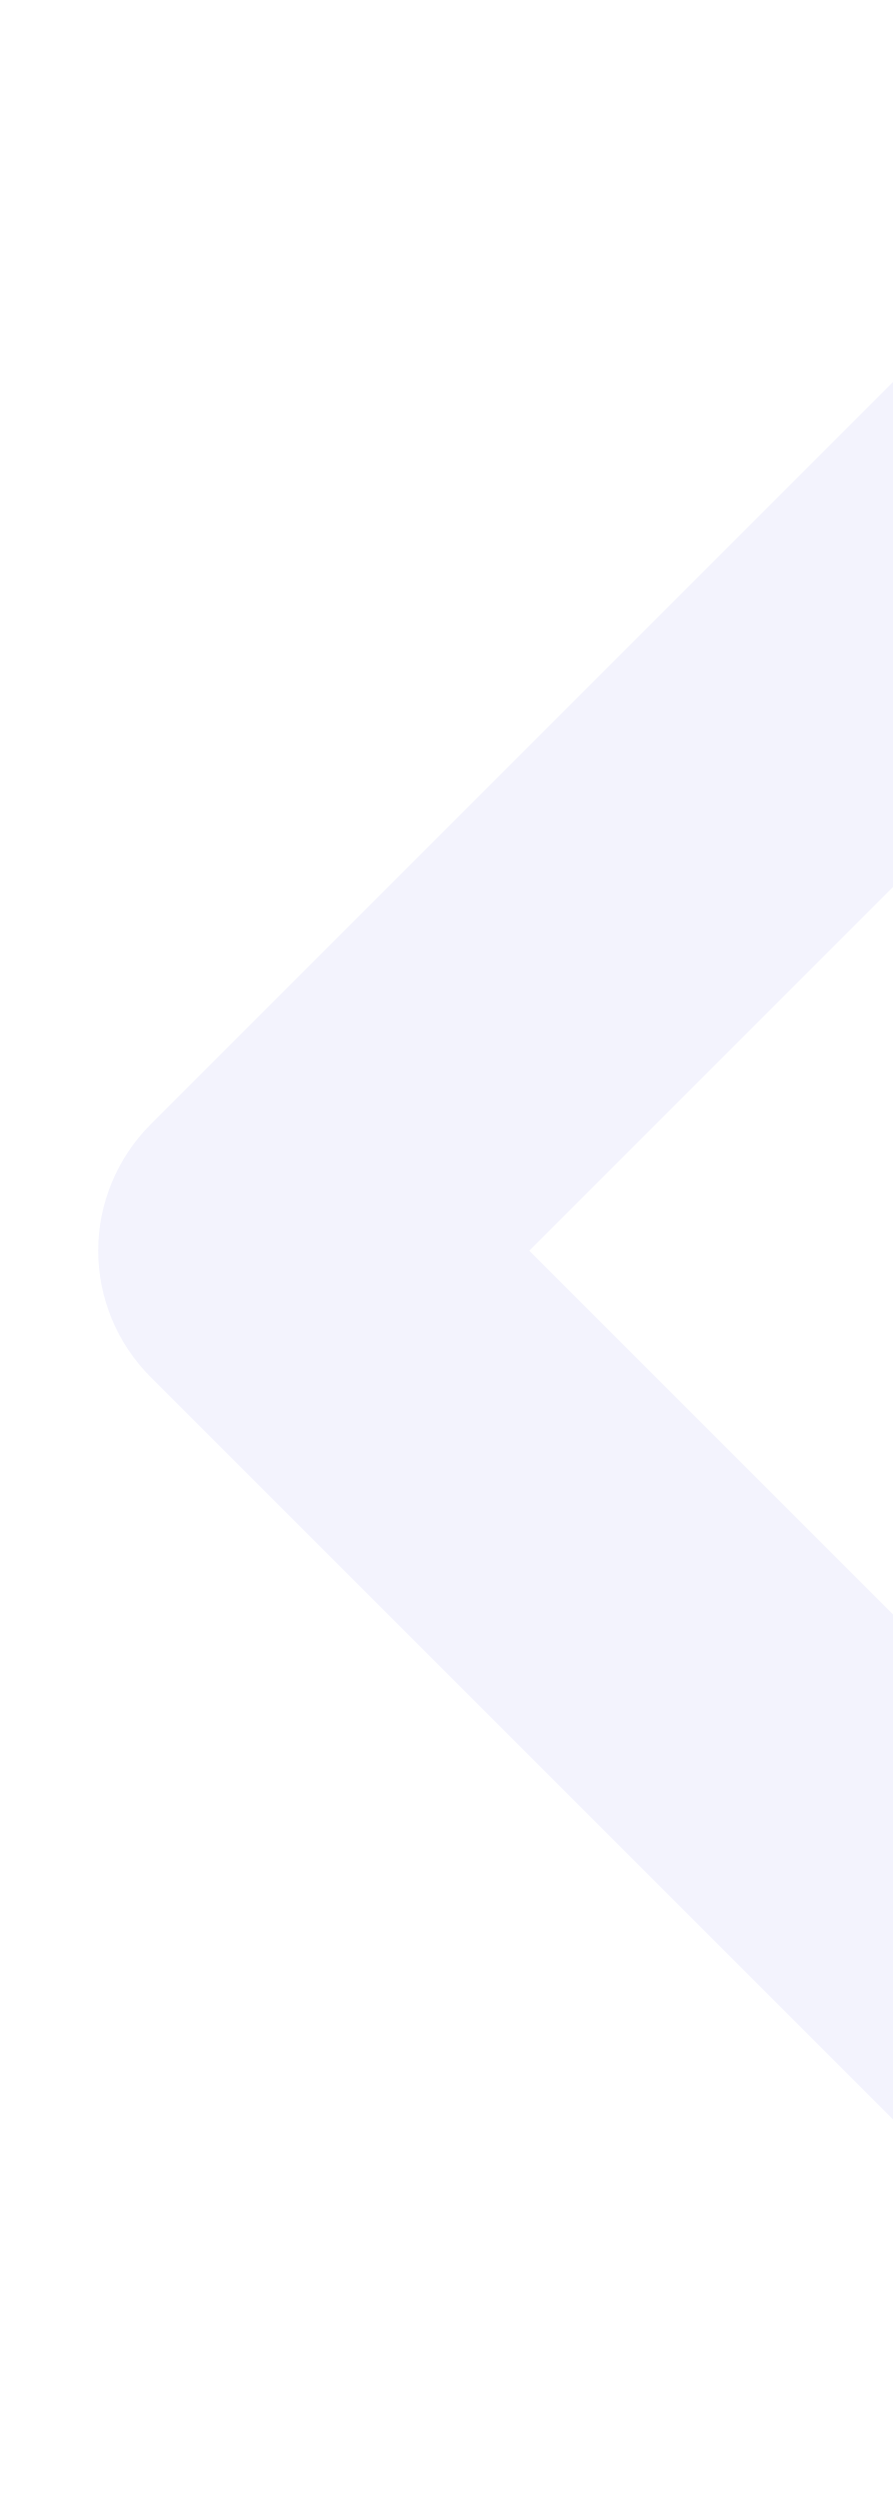
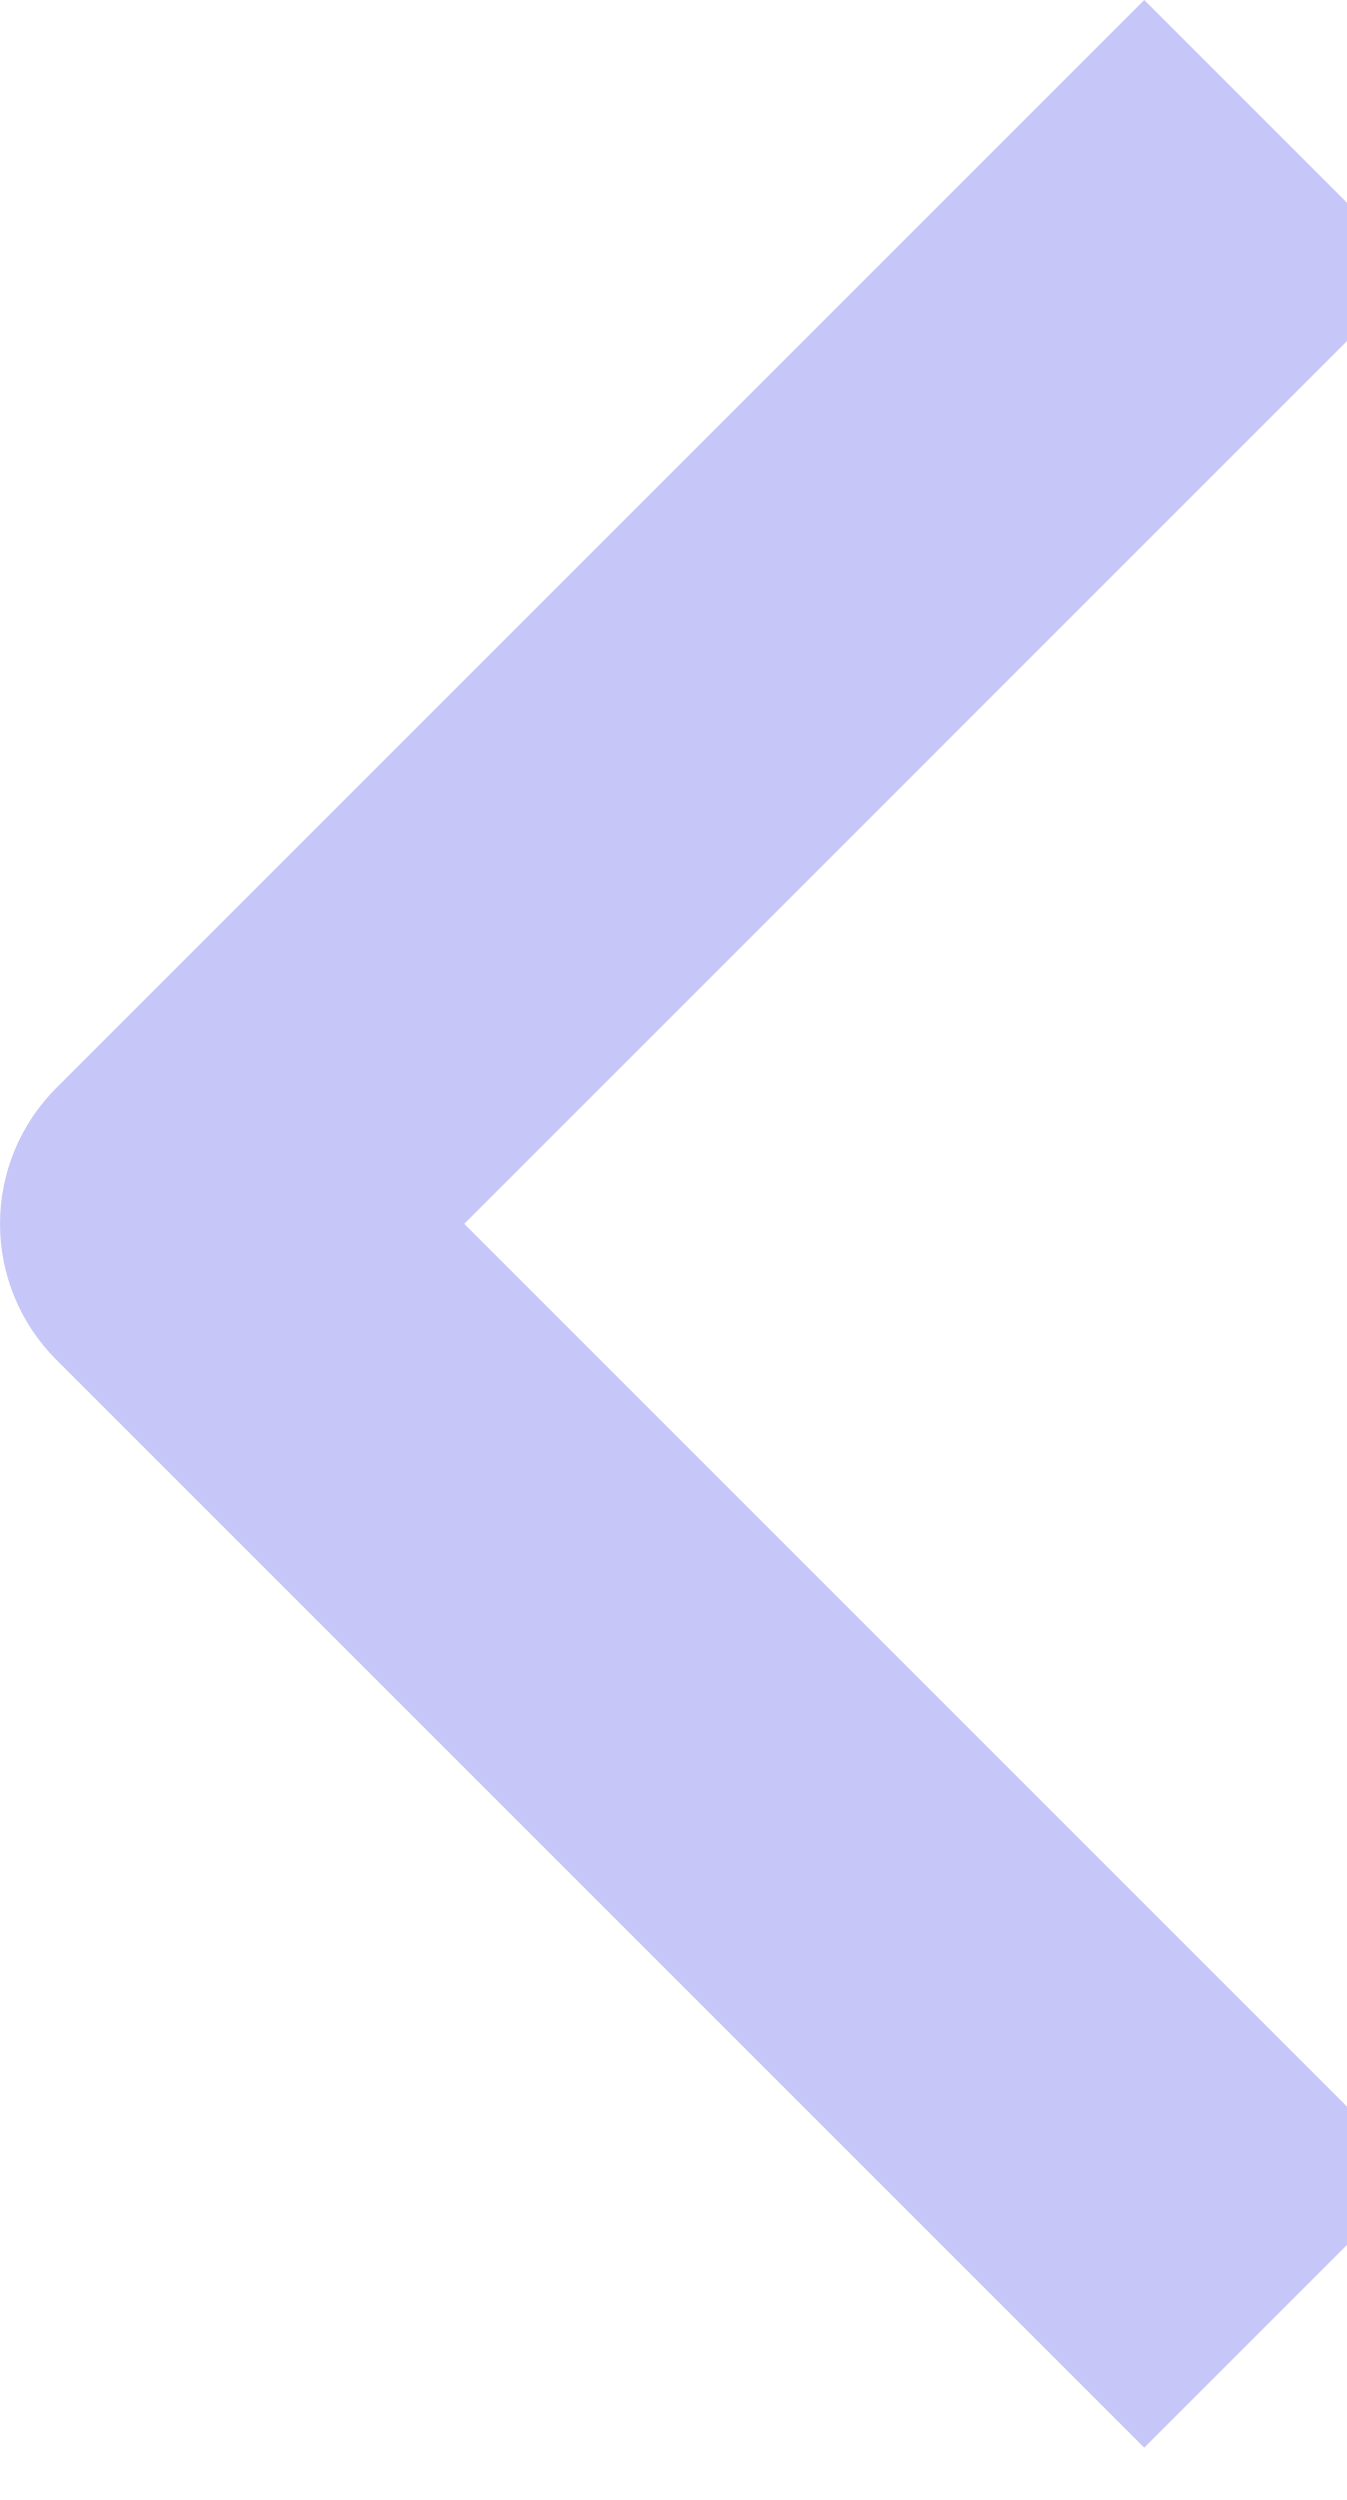
- <svg xmlns="http://www.w3.org/2000/svg" width="5" height="14" viewBox="0 0 5 14" fill="none">
-   <path fill-rule="evenodd" clip-rule="evenodd" d="M0.843 7.711L6.5 13.368L7.914 11.954L2.964 7.004L7.914 2.054L6.5 0.64L0.843 6.297C0.656 6.485 0.55 6.739 0.55 7.004C0.55 7.269 0.656 7.524 0.843 7.711Z" fill="#C6C7F8" fill-opacity="0.2" />
+ <svg xmlns="http://www.w3.org/2000/svg" width="7" height="13" viewBox="0 0 7 13" fill="none">
+   <path fill-rule="evenodd" clip-rule="evenodd" d="M0.293 7.071L5.95 12.728L7.364 11.314L2.414 6.364L7.364 1.414L5.95 0L0.293 5.657C0.105 5.845 -1.43051e-06 6.099 -1.43051e-06 6.364C-1.43051e-06 6.629 0.105 6.883 0.293 7.071Z" fill="#C6C7F8" />
</svg>
